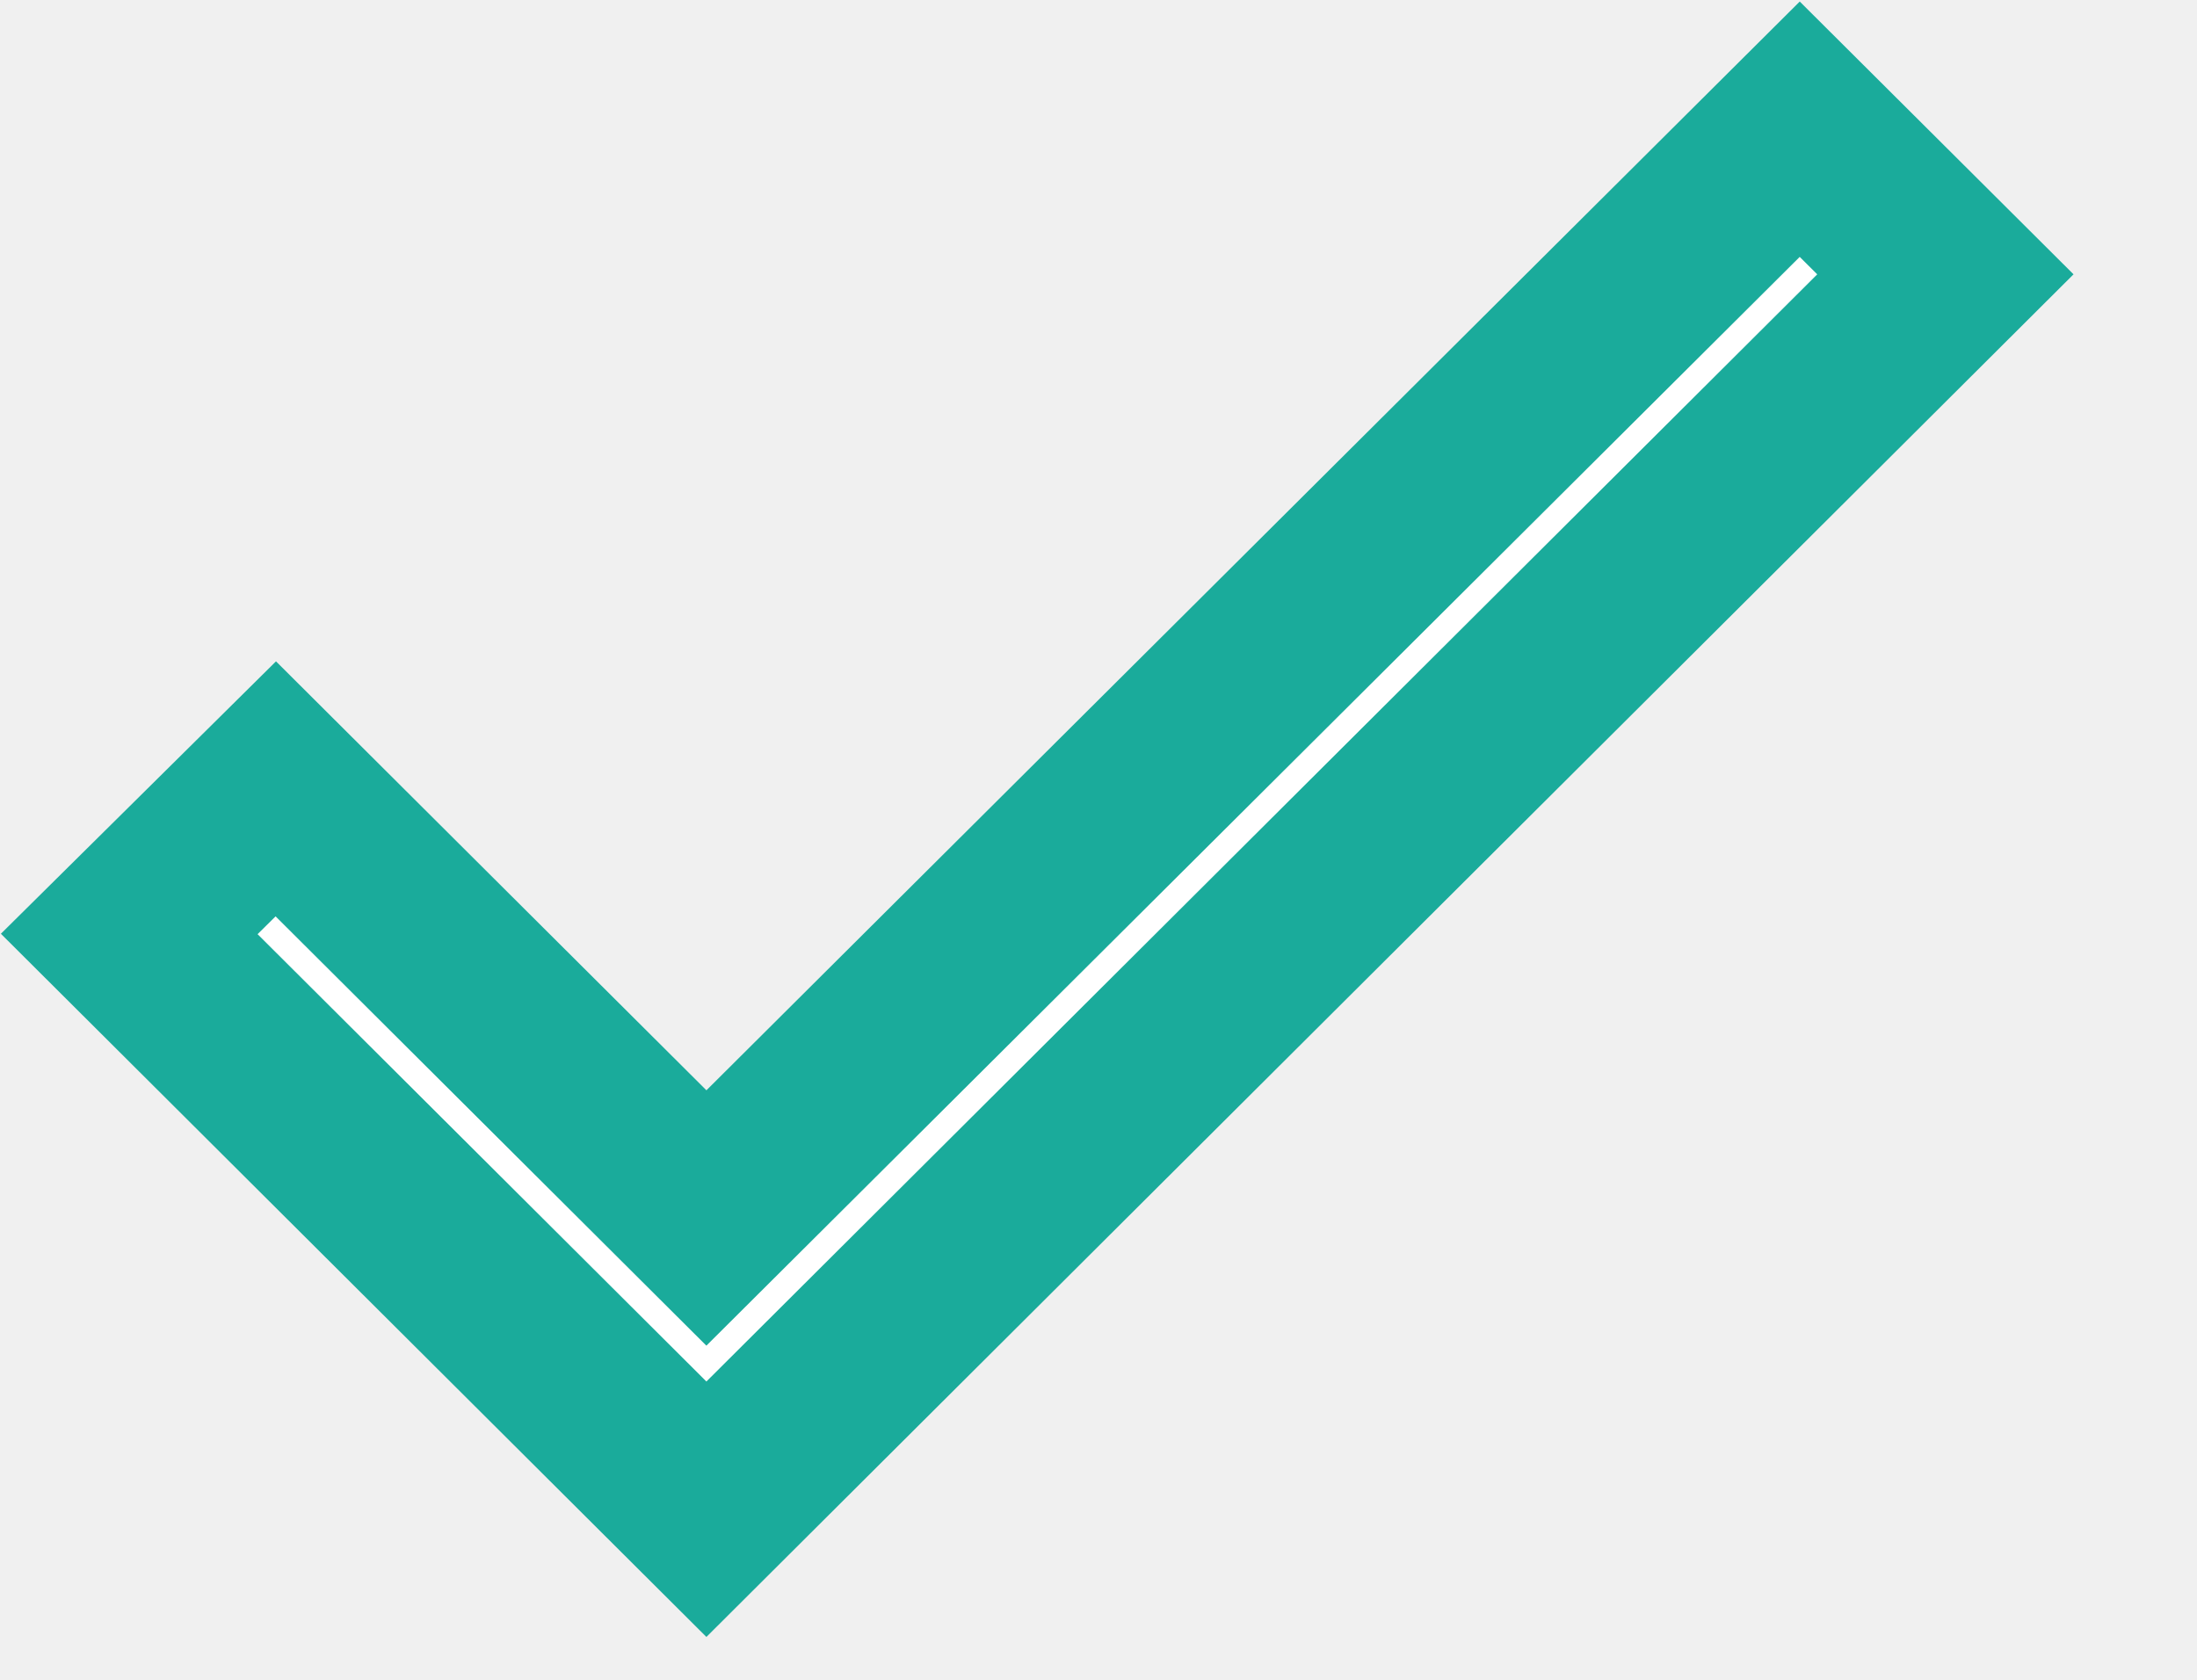
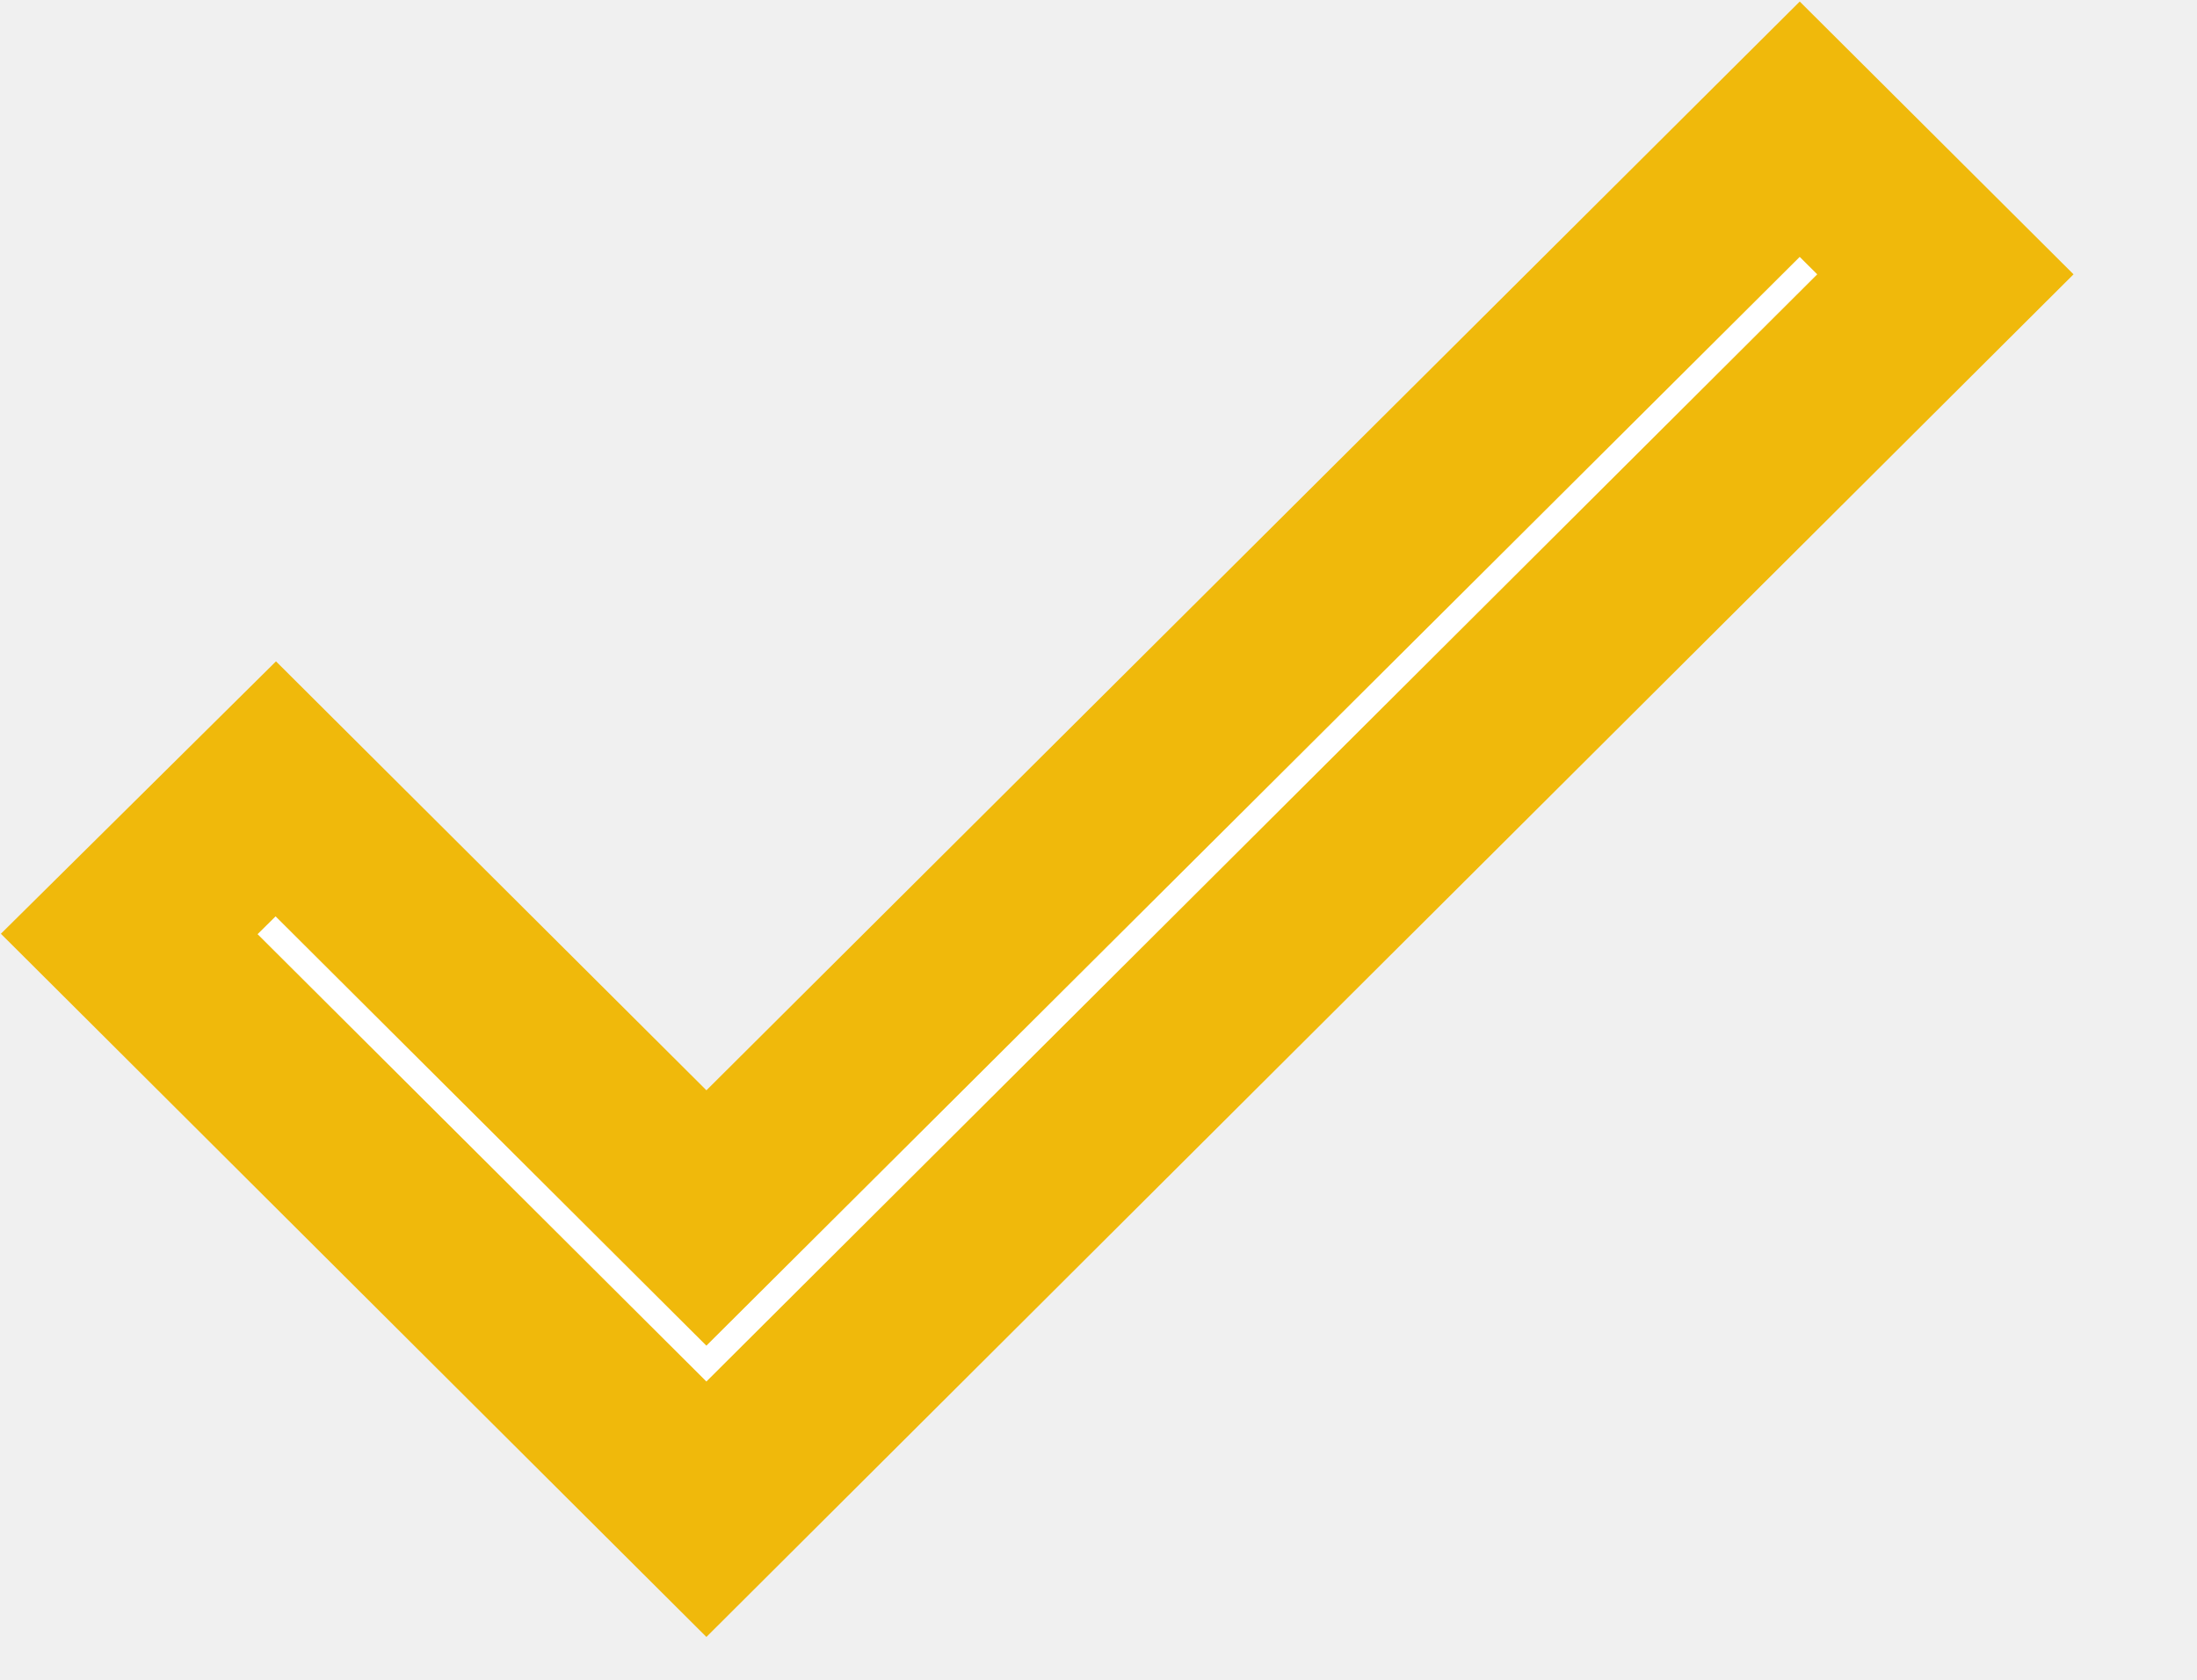
<svg xmlns="http://www.w3.org/2000/svg" width="17" height="13" viewBox="0 0 17 13" fill="none">
-   <path d="M5.466 9.426L2.134 6.105L1 7.228L5.466 11.68L15.053 2.123L13.926 1L5.466 9.426Z" fill="white" stroke="#1AAB9B" stroke-width="1.4" />
+   <path d="M5.466 9.426L2.134 6.105L1 7.228L5.466 11.68L15.053 2.123L13.926 1L5.466 9.426Z" fill="white" stroke="#F0B90B" stroke-width="1.4" />
</svg>
